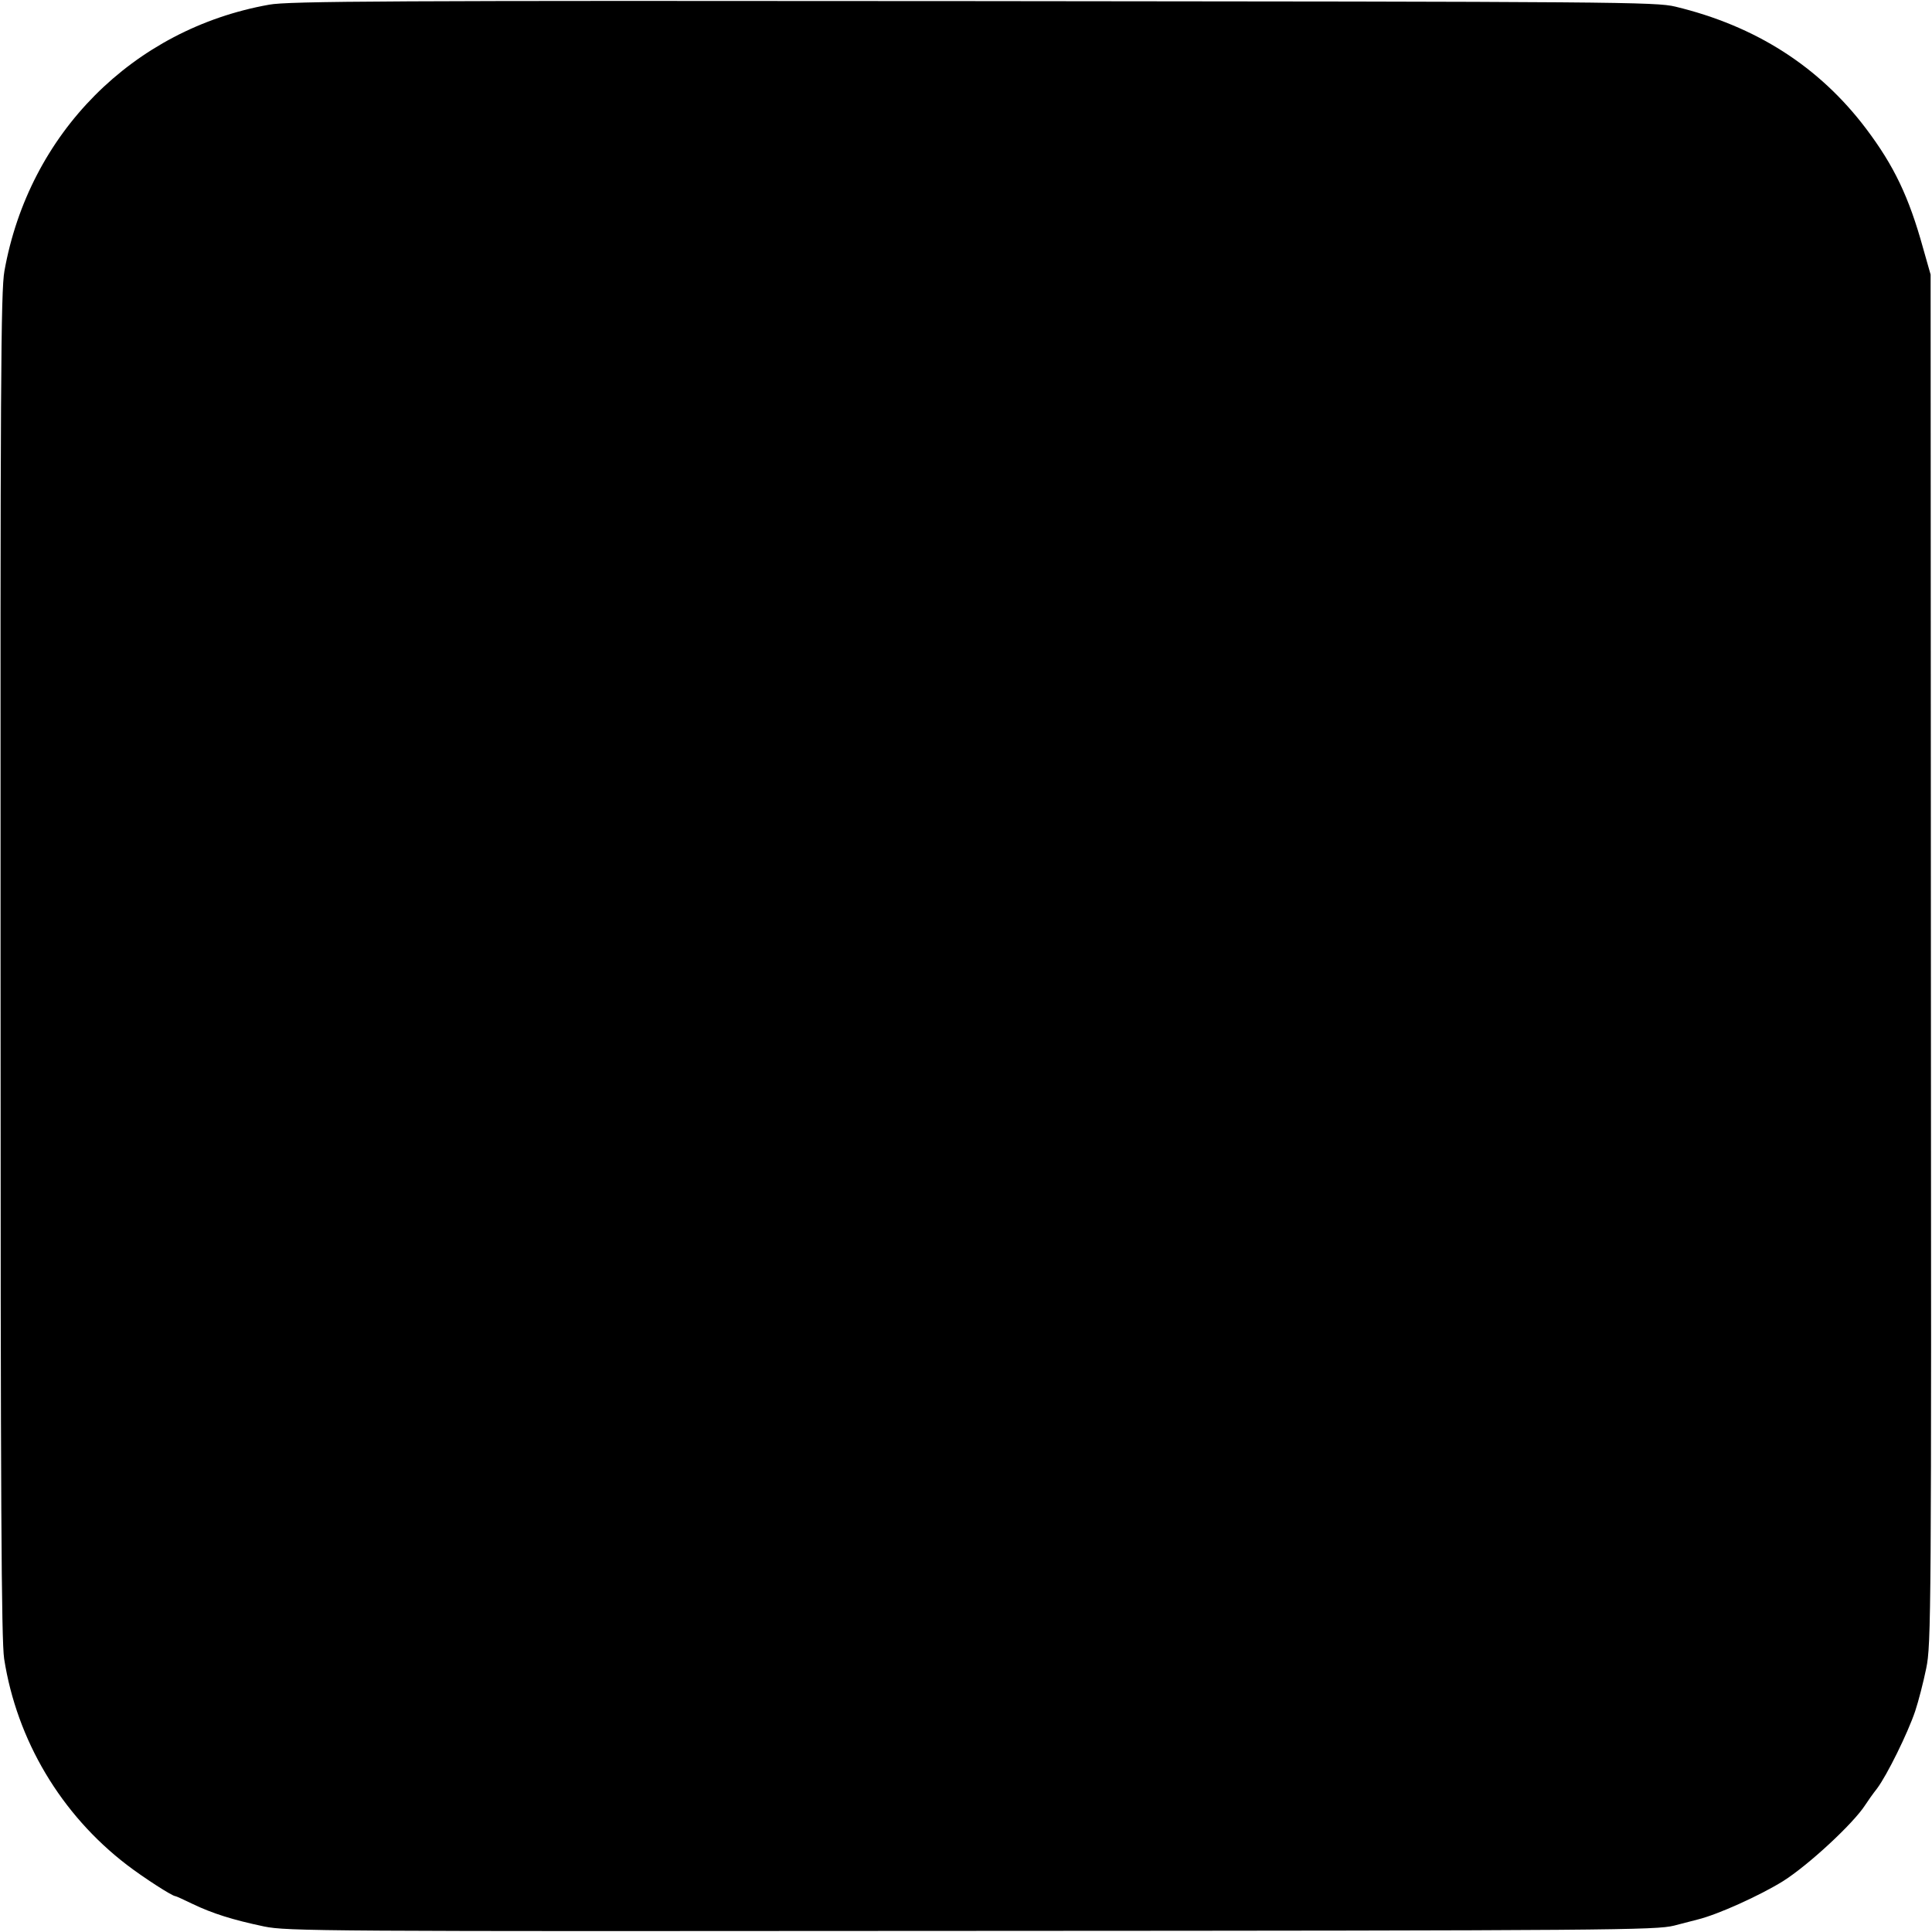
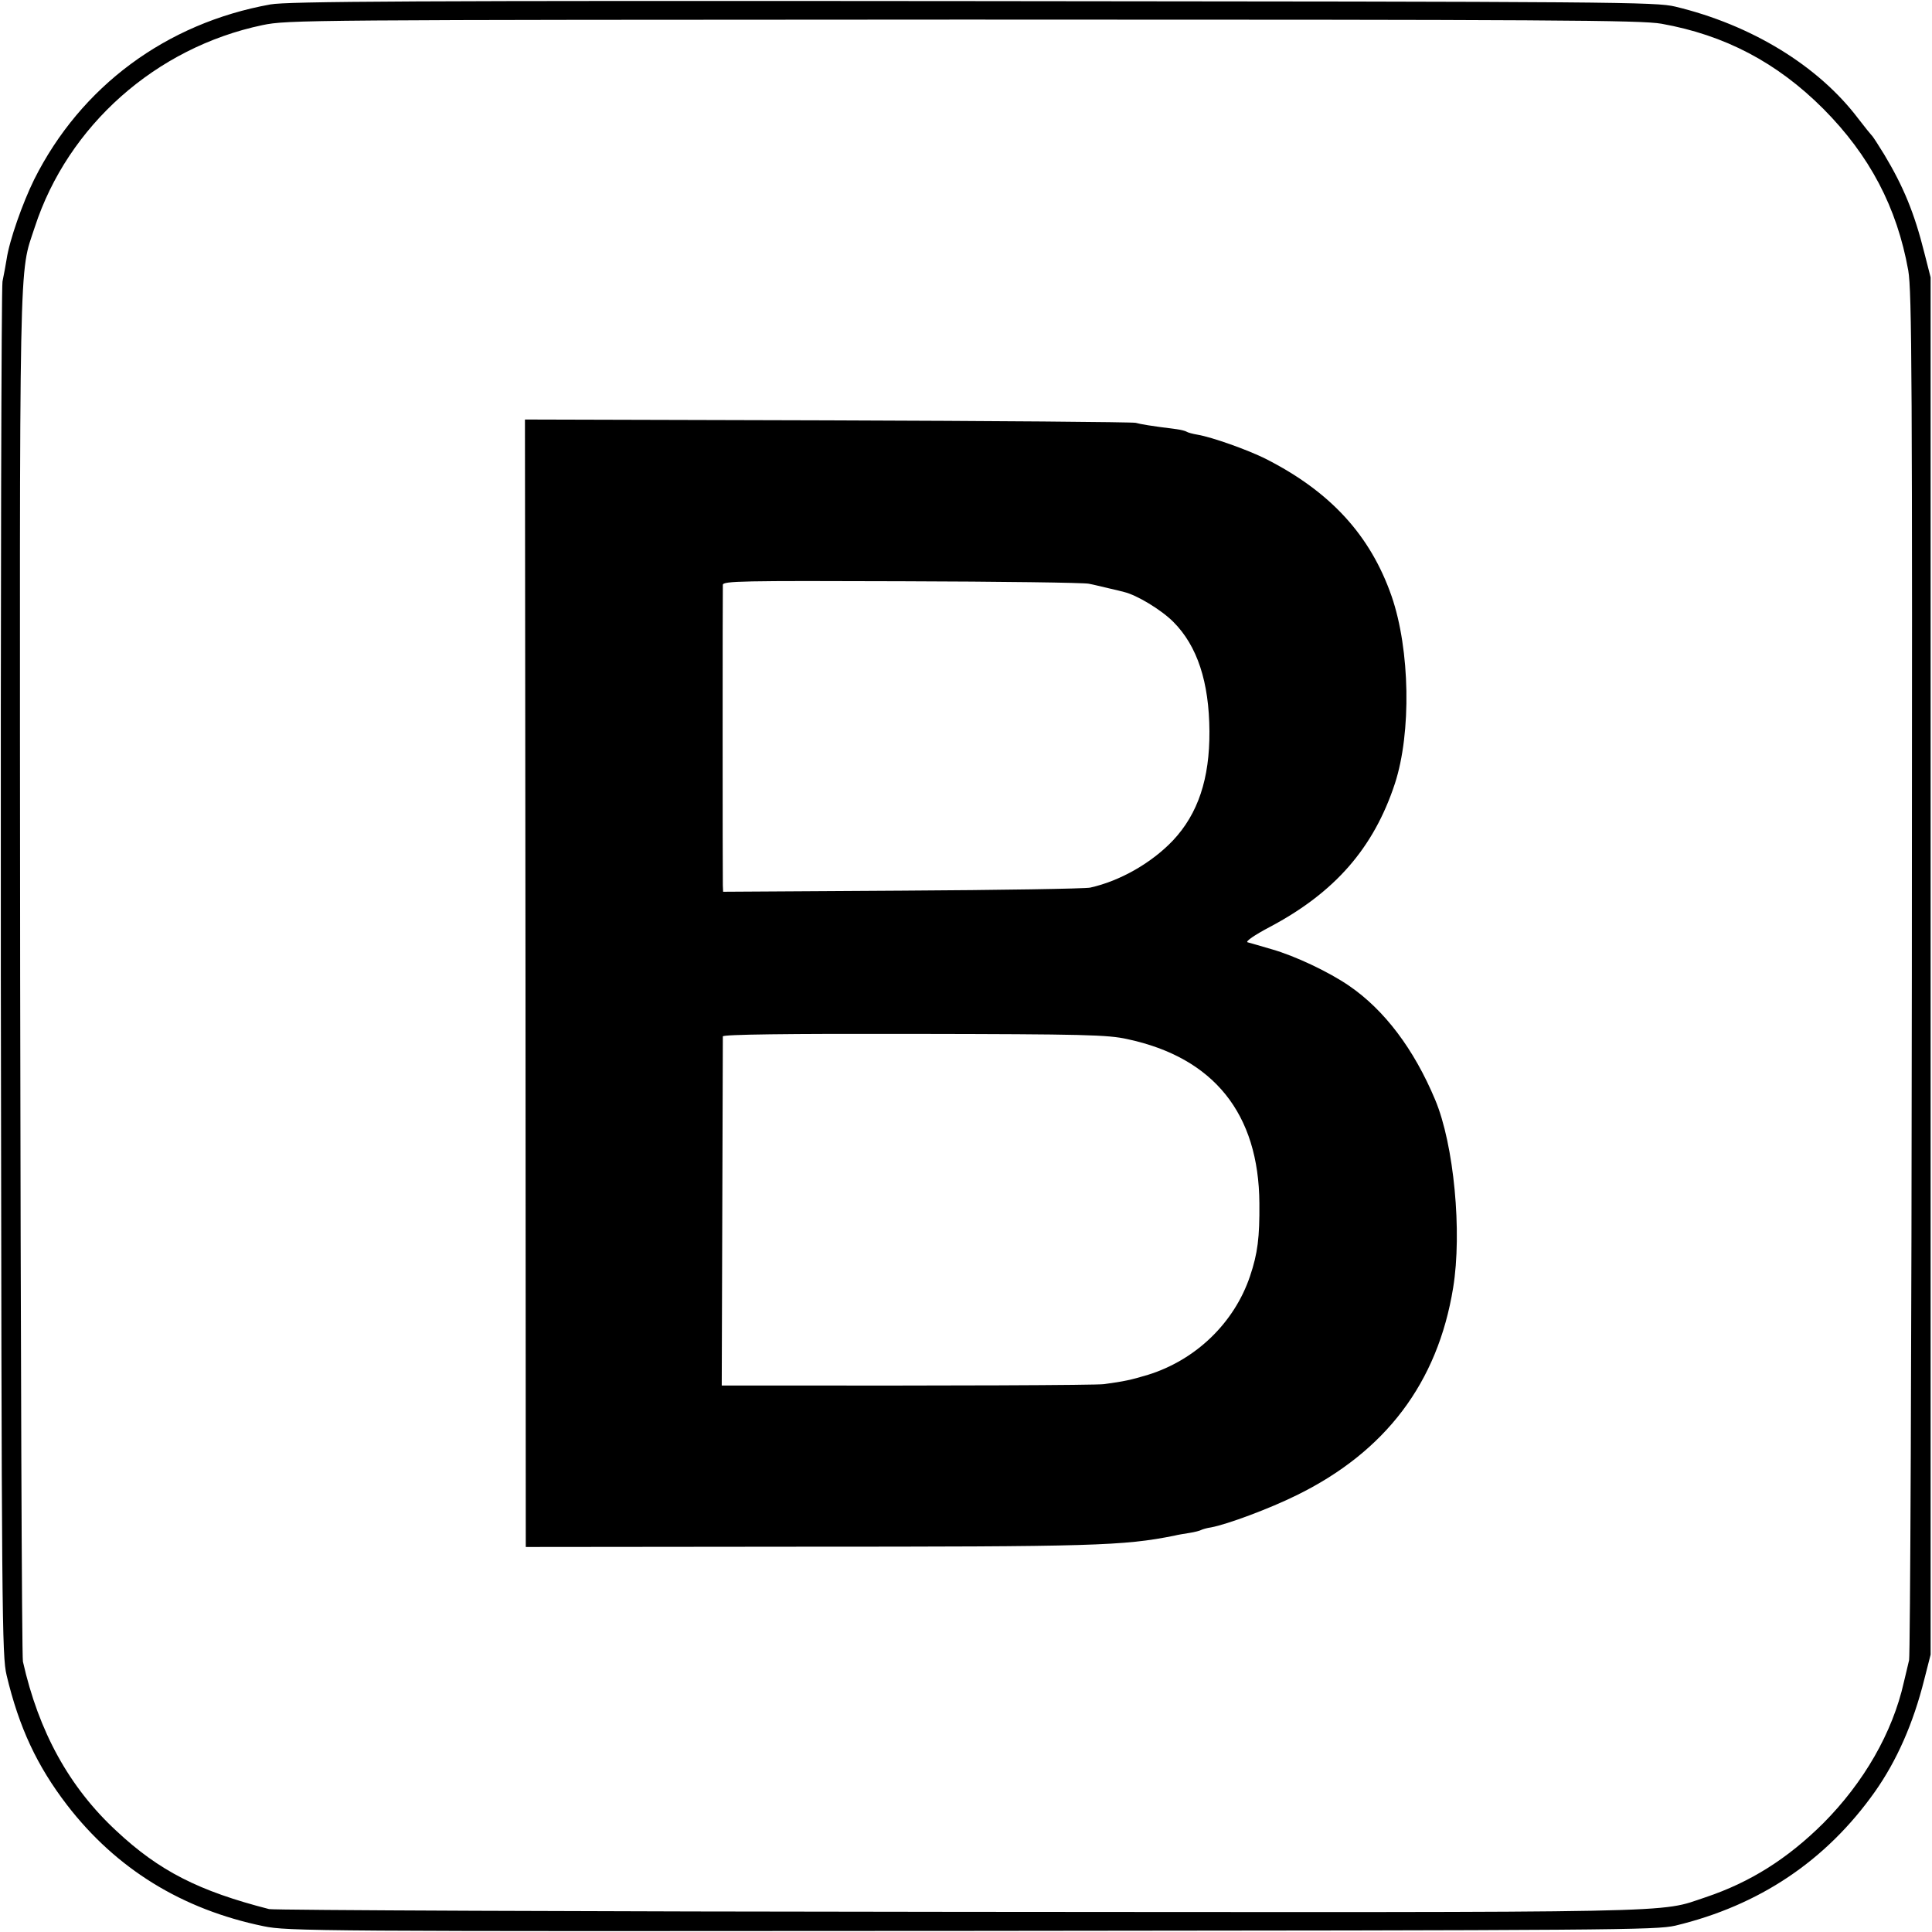
<svg xmlns="http://www.w3.org/2000/svg" version="1.0" width="700pt" height="700pt" viewBox="0 0 700 700" preserveAspectRatio="xMidYMid meet">
  <g transform="translate(0,700) scale(0.1,-0.1)" fill="#000000" stroke="none">
-     <path d="M975 6983 c-494 -88 -870 -467 -959 -965 -13 -72 -15 -404 -14 -2513 0 -1970 3 -2446 13 -2515 46 -295 206 -564 445 -747 60 -46 164 -113 175 -113 3 0 31 -13 62 -28 73 -35 146 -58 260 -82 84 -17 196 -18 2563 -16 2334 1 2479 3 2545 19 39 10 77 20 85 22 74 18 226 87 310 139 92 58 255 209 298 276 9 14 28 41 43 60 36 48 111 200 138 280 12 36 30 106 40 155 18 86 19 188 17 2570 l-1 2480 -27 95 c-52 188 -106 300 -207 434 -170 225 -400 372 -691 442 -71 17 -200 18 -2545 20 -2111 2 -2482 0 -2550 -13z" />
+     <path d="M980 6984 c-378 -68 -687 -297 -856 -634 -42 -85 -90 -221 -100 -289 -3 -20 -10 -56 -15 -81 -4 -25 -7 -1134 -6 -2510 3 -2338 4 -2469 21 -2540 45 -189 110 -328 219 -470 178 -231 416 -378 712 -439 86 -18 188 -19 2565 -17 2335 2 2479 3 2550 19 304 73 546 235 723 485 79 112 139 247 179 407 l23 90 0 2495 0 2495 -23 90 c-36 144 -76 240 -145 355 -22 36 -42 67 -46 70 -3 3 -25 30 -48 60 -145 192 -388 340 -663 406 -71 17 -202 18 -2545 20 -2044 2 -2483 -1 -2545 -12z m5040 -70 c229 -41 418 -140 586 -308 168 -169 267 -357 308 -586 13 -75 15 -384 13 -2545 -1 -1353 -6 -2473 -10 -2490 -4 -16 -12 -52 -19 -80 -41 -183 -145 -363 -292 -511 -130 -129 -265 -214 -426 -268 -175 -58 -22 -55 -2710 -53 -1356 1 -2478 6 -2495 10 -254 65 -398 138 -553 283 -171 158 -282 360 -339 614 -4 19 -8 1142 -10 2495 -2 2676 -5 2524 53 2702 120 368 439 651 825 732 92 19 147 19 2539 20 2140 0 2456 -2 2530 -15z" />
+     <path d="M1904 3438 l1 -2043 990 1 c1069 0 1175 3 1360 40 11 3 36 7 55 10 19 3 38 8 43 11 4 2 20 7 35 9 59 11 212 68 309 116 323 158 512 408 568 752 33 202 3 519 -65 681 -77 184 -184 326 -313 414 -73 50 -194 107 -277 131 -41 12 -82 24 -90 26 -8 3 25 26 80 55 236 125 377 286 454 520 60 184 55 485 -12 679 -77 221 -222 379 -457 498 -64 32 -193 78 -246 87 -18 3 -36 8 -40 11 -5 3 -21 7 -36 9 -96 12 -130 18 -148 23 -11 3 -513 7 -1116 9 l-1097 3 2 -2042z m2041 1447 c17 -3 48 -11 70 -16 22 -5 48 -11 58 -14 46 -11 134 -64 178 -108 87 -87 130 -218 131 -397 1 -171 -41 -298 -132 -395 -78 -82 -192 -147 -300 -171 -19 -4 -326 -9 -682 -11 l-648 -4 -1 23 c-1 30 -1 1068 0 1089 1 14 68 15 649 13 356 -1 661 -5 677 -9z m140 -1650 c313 -67 476 -270 478 -595 1 -123 -6 -181 -34 -264 -57 -169 -196 -303 -369 -357 -63 -19 -87 -24 -160 -34 -29 -4 -575 -6 -1225 -5 l-160 0 2 627 c1 346 2 633 2 638 1 7 229 10 694 9 615 -1 701 -3 772 -19z" />
  </g>
</svg>
